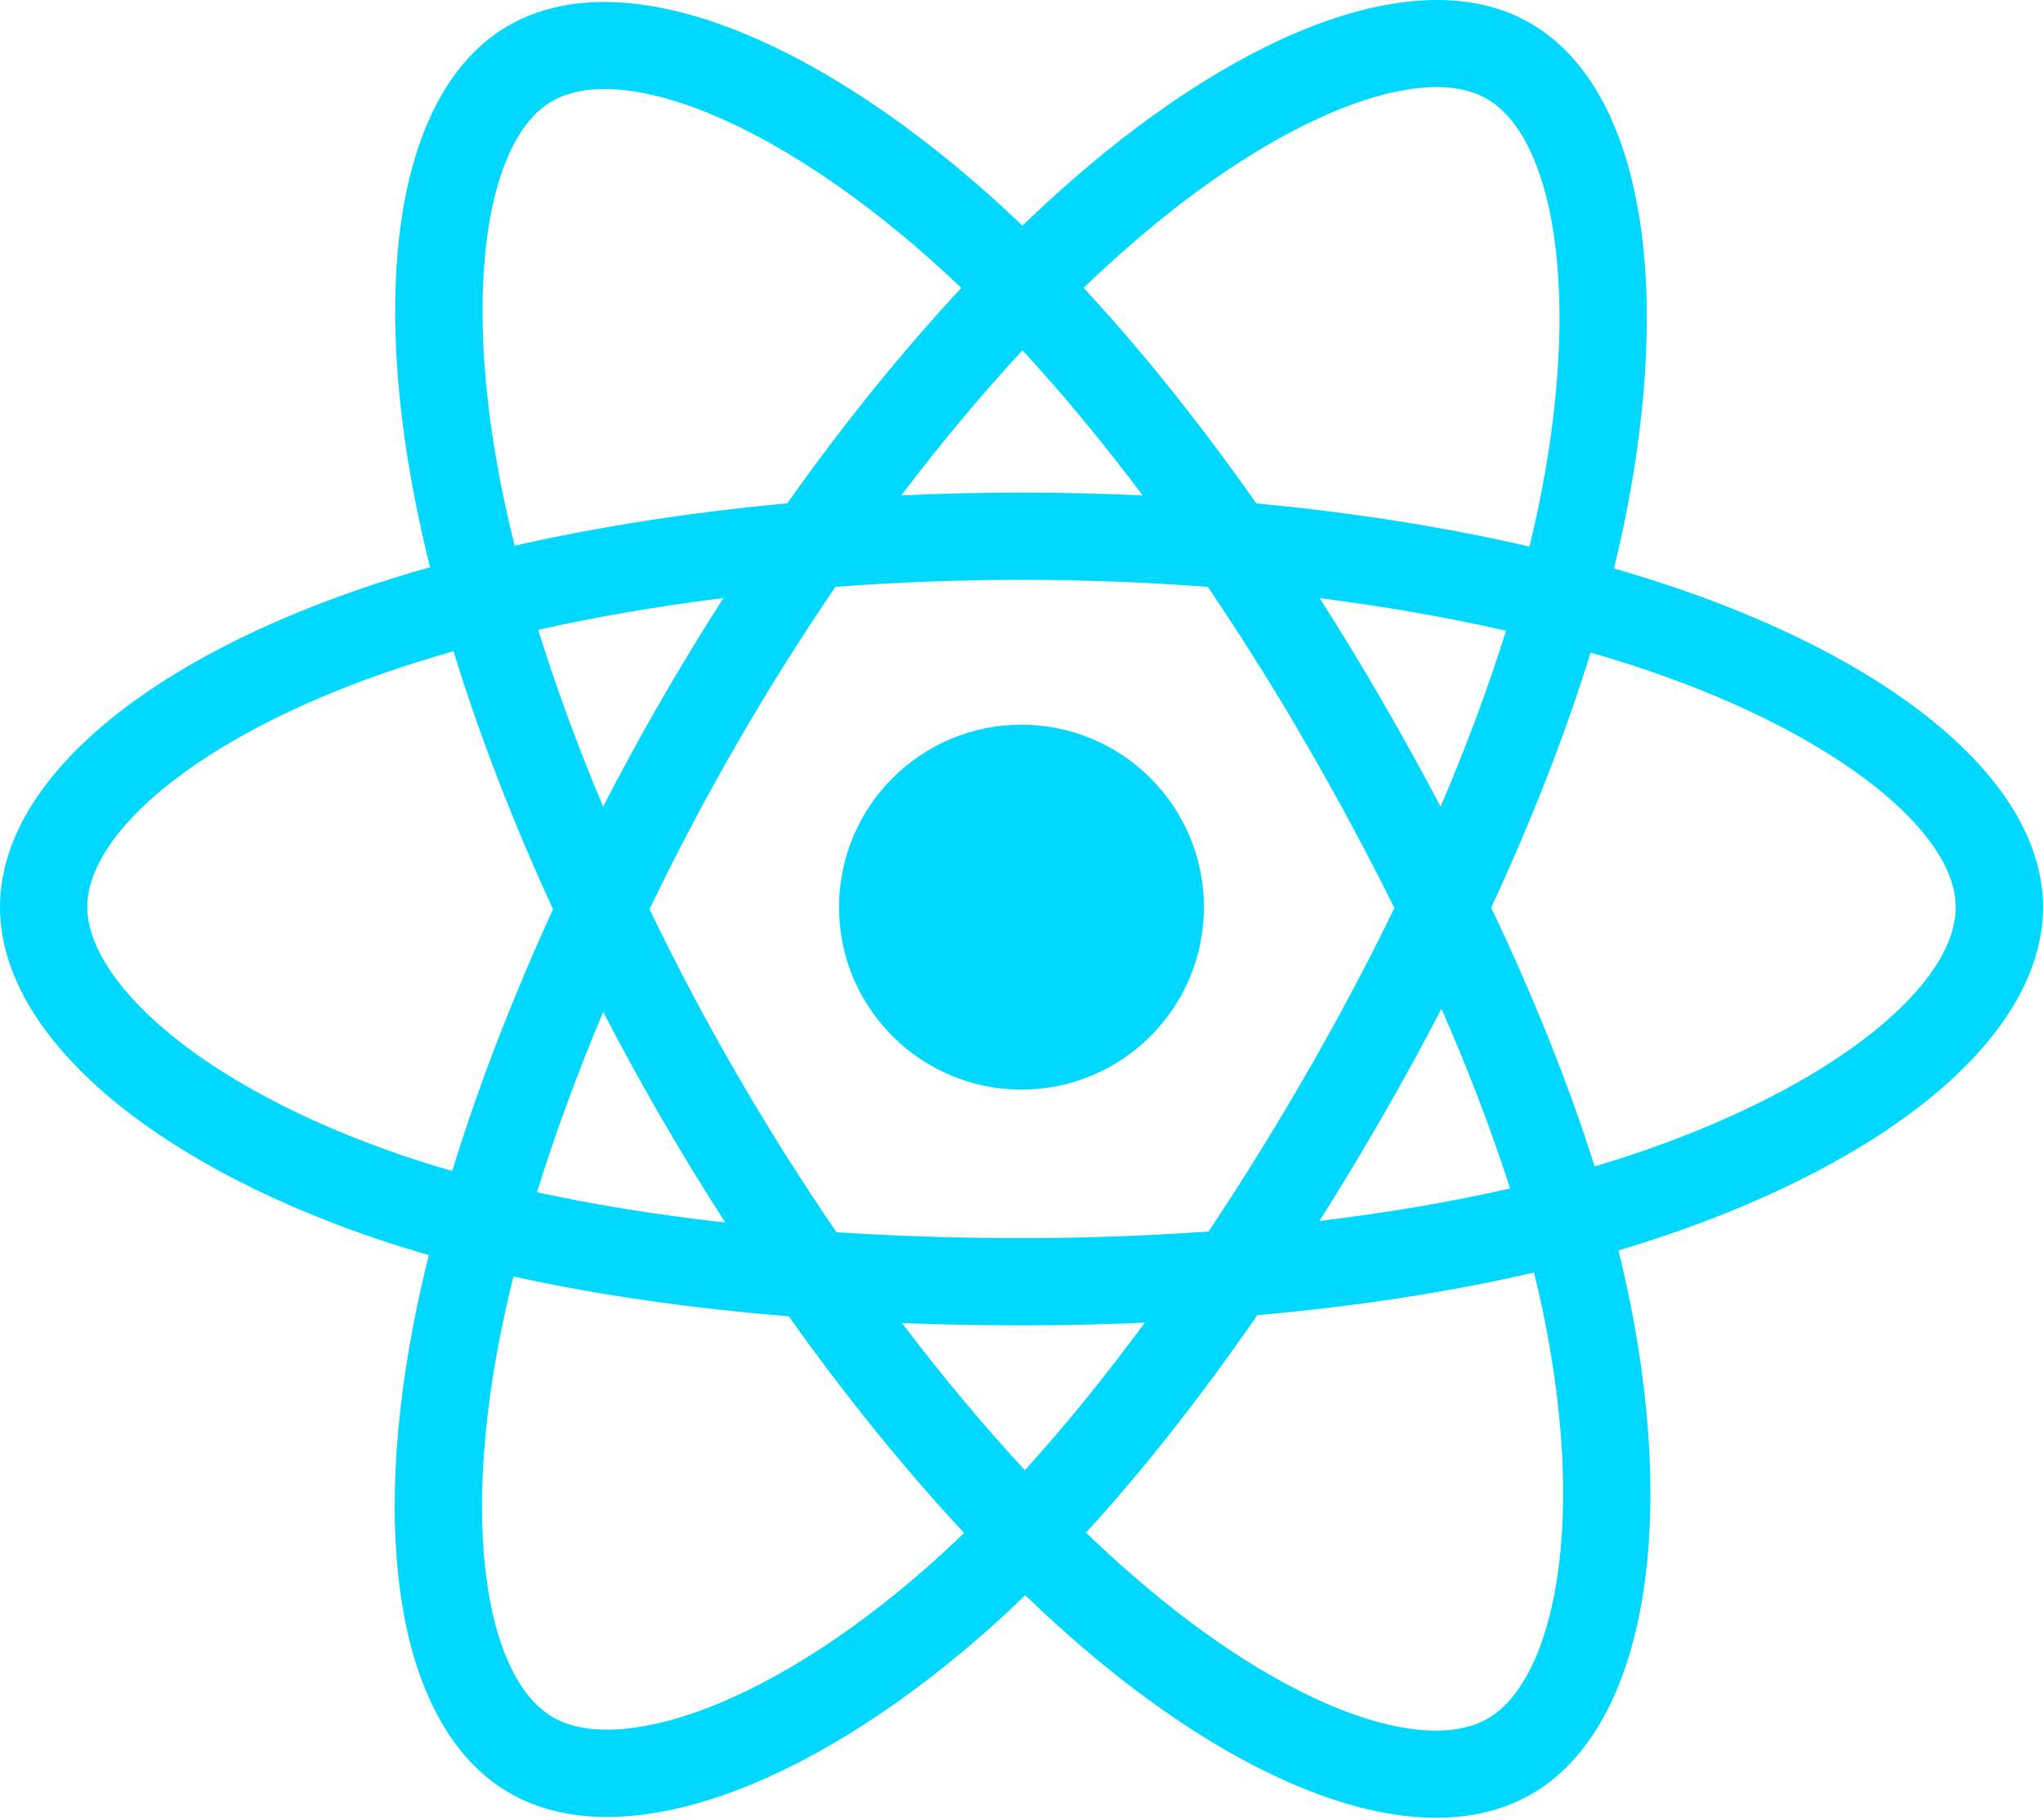
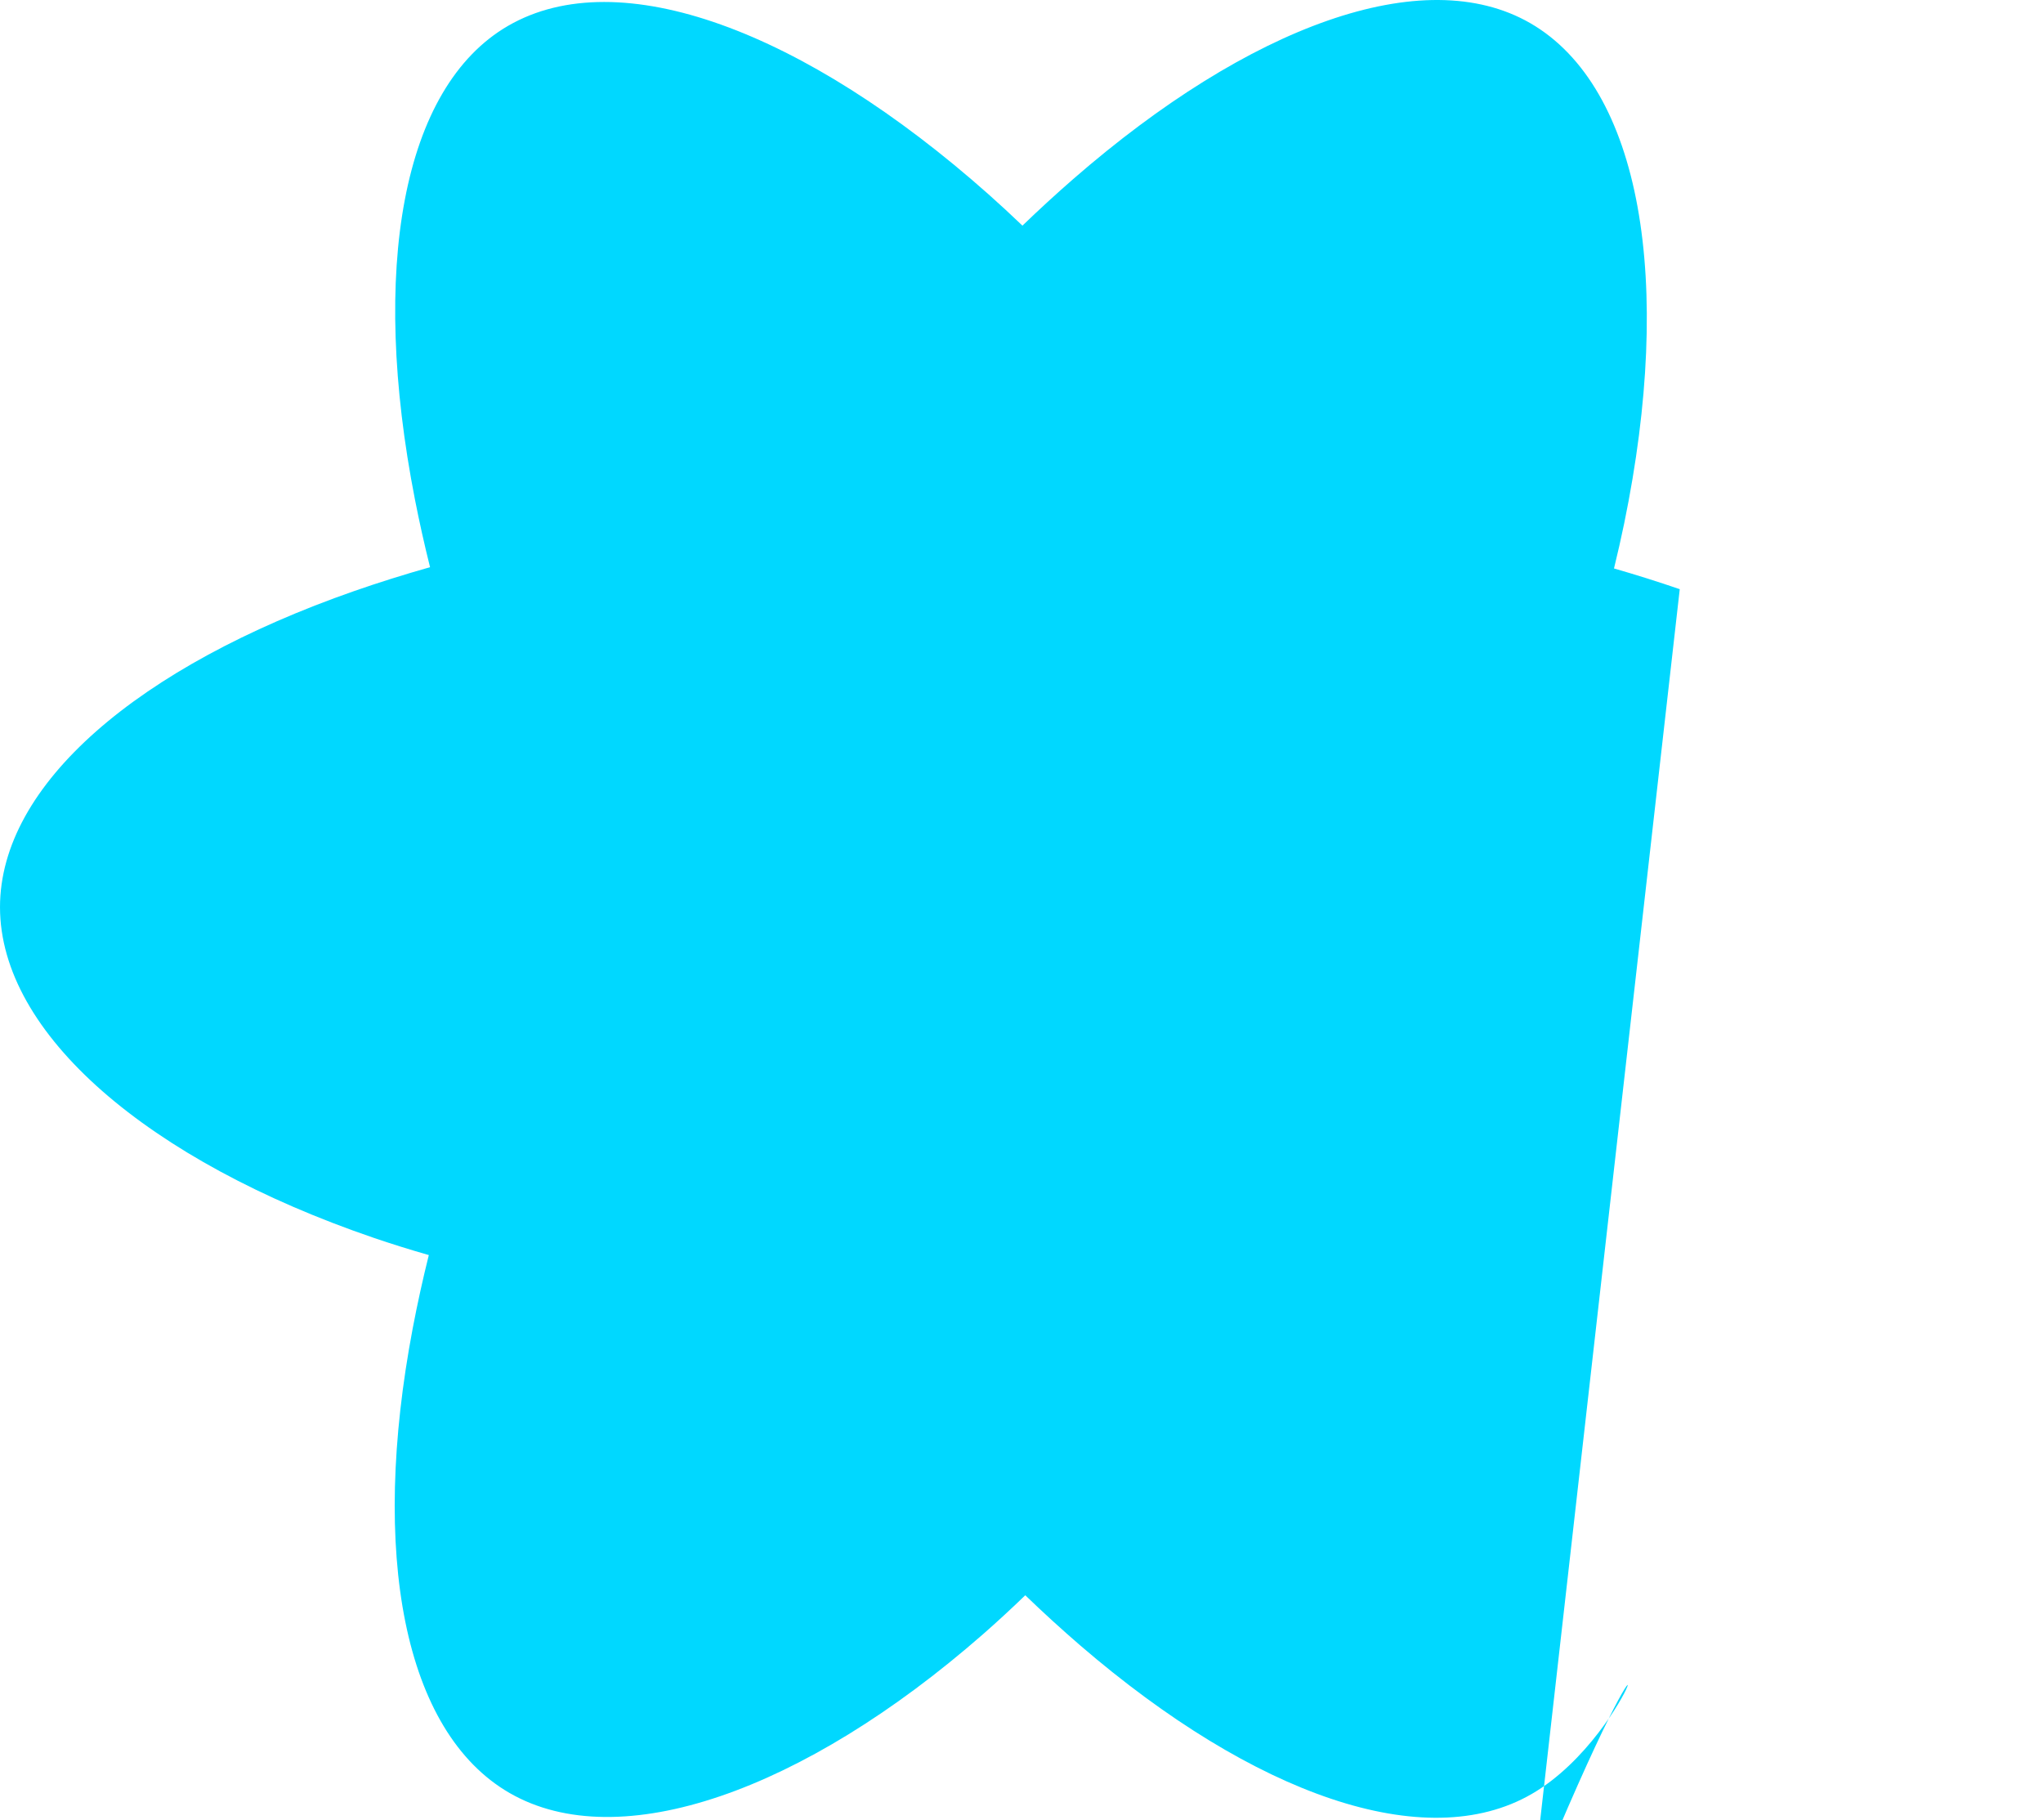
<svg xmlns="http://www.w3.org/2000/svg" aria-hidden="true" role="img" class="iconify iconify--logos" width="35.93" height="32" preserveAspectRatio="xMidYMid meet" viewBox="0 0 256 228">
-   <path fill="#00D8FF" d="M210.483 73.824a171.49 171.49 0 0 0-8.24-2.597c.465-1.9.893-3.777 1.273-5.621c6.238-30.281 2.16-54.676-11.769-62.708c-13.355-7.7-35.196.329-57.254 19.526a171.23 171.23 0 0 0-6.375 5.848a155.866 155.866 0 0 0-4.241-3.917C100.759 3.829 77.587-4.822 63.673 3.233C50.33 10.957 46.379 33.89 51.995 62.588a170.974 170.974 0 0 0 1.892 8.48c-3.28.932-6.445 1.924-9.474 2.98C17.309 83.498 0 98.307 0 113.668c0 15.865 18.582 31.778 46.812 41.427a145.52 145.52 0 0 0 6.921 2.165a167.467 167.467 0 0 0-2.01 9.138c-5.354 28.2-1.173 50.591 12.134 58.266c13.744 7.926 36.812-.22 59.273-19.855a145.567 145.567 0 0 0 5.342-4.923a168.064 168.064 0 0 0 6.92 6.314c21.758 18.722 43.246 26.282 56.54 18.586c13.731-7.949 18.194-32.003 12.4-61.268a145.016 145.016 0 0 0-1.535-6.842c1.62-.48 3.21-.974 4.76-1.488c29.348-9.723 48.443-25.443 48.443-41.52c0-15.417-17.868-30.326-45.517-39.844Zm-6.365 70.984c-1.4.463-2.836.91-4.3 1.345c-3.24-10.257-7.612-21.163-12.963-32.432c5.106-11 9.31-21.767 12.459-31.957c2.619.758 5.16 1.557 7.61 2.4c23.69 8.156 38.14 20.213 38.14 29.504c0 9.896-15.606 22.743-40.946 31.14Zm-10.514 20.834c2.562 12.94 2.927 24.64 1.23 33.787c-1.524 8.219-4.59 13.698-8.382 15.893c-8.067 4.67-25.32-1.4-43.927-17.412a156.726 156.726 0 0 1-6.437-5.87c7.214-7.889 14.423-17.06 21.459-27.246c12.376-1.098 24.068-2.894 34.671-5.345a134.17 134.17 0 0 1 1.386 6.193ZM87.276 214.515c-7.882 2.783-14.16 2.863-17.955.675c-8.075-4.657-11.432-22.636-6.853-46.752a156.923 156.923 0 0 1 1.869-8.499c10.486 2.32 22.093 3.988 34.498 4.994c7.084 9.967 14.501 19.128 21.976 27.15a134.668 134.668 0 0 1-4.877 4.492c-9.933 8.682-19.886 14.842-28.658 17.94ZM50.35 144.747c-12.483-4.267-22.792-9.812-29.858-15.863c-6.35-5.437-9.555-10.836-9.555-15.216c0-9.322 13.897-21.212 37.076-29.293c2.813-.98 5.757-1.905 8.812-2.773c3.204 10.42 7.406 21.315 12.477 32.332c-5.137 11.18-9.399 22.249-12.634 32.792a134.718 134.718 0 0 1-6.318-1.979Zm12.378-84.26c-4.811-24.587-1.616-43.134 6.425-47.789c8.564-4.958 27.502 2.111 47.463 19.835a144.318 144.318 0 0 1 3.841 3.545c-7.438 7.987-14.787 17.08-21.808 26.988c-12.04 1.116-23.565 2.908-34.161 5.309a160.342 160.342 0 0 1-1.76-7.887Zm110.427 27.268a347.8 347.8 0 0 0-7.785-12.803c8.168 1.033 15.994 2.404 23.343 4.08c-2.206 7.072-4.956 14.465-8.193 22.045a381.151 381.151 0 0 0-7.365-13.322Zm-45.032-43.861c5.044 5.465 10.096 11.566 15.065 18.186a322.04 322.04 0 0 0-30.257-.006c4.974-6.559 10.069-12.652 15.192-18.18ZM82.802 87.83a323.167 323.167 0 0 0-7.227 13.238c-3.184-7.553-5.909-14.98-8.134-22.152c7.304-1.634 15.093-2.97 23.209-3.984a321.524 321.524 0 0 0-7.848 12.897Zm8.081 65.352c-8.385-.936-16.291-2.203-23.593-3.793c2.26-7.3 5.045-14.885 8.298-22.6a321.187 321.187 0 0 0 7.257 13.246c2.594 4.48 5.28 8.868 8.038 13.147Zm37.542 31.03c-5.184-5.592-10.354-11.779-15.403-18.433c4.902.192 9.899.29 14.978.29c5.218 0 10.376-.117 15.453-.343c-4.985 6.774-10.018 12.97-15.028 18.486Zm52.198-57.817c3.422 7.8 6.306 15.345 8.596 22.52c-7.422 1.694-15.436 3.058-23.88 4.071a382.417 382.417 0 0 0 7.859-13.026a347.403 347.403 0 0 0 7.425-13.565Zm-16.898 8.101a358.557 358.557 0 0 1-12.281 19.815a329.4 329.4 0 0 1-23.444.823c-7.967 0-15.716-.248-23.178-.732a310.202 310.202 0 0 1-12.513-19.846h.001a307.41 307.41 0 0 1-10.923-20.627a310.278 310.278 0 0 1 10.89-20.637l-.001.001a307.318 307.318 0 0 1 12.413-19.761c7.613-.576 15.42-.876 23.31-.876H128c7.926 0 15.743.303 23.354.883a329.357 329.357 0 0 1 12.335 19.695a358.489 358.489 0 0 1 11.036 20.54a329.472 329.472 0 0 1-11 20.722Zm22.56-122.124c8.572 4.944 11.906 24.881 6.52 51.026c-.344 1.668-.73 3.367-1.15 5.09c-10.622-2.452-22.155-4.275-34.23-5.408c-7.034-10.017-14.323-19.124-21.64-27.008a160.789 160.789 0 0 1 5.888-5.4c18.9-16.447 36.564-22.941 44.612-18.3ZM128 90.808c12.625 0 22.86 10.235 22.86 22.86s-10.235 22.86-22.86 22.86s-22.86-10.235-22.86-22.86s10.235-22.86 22.86-22.86Z" />
+   <path fill="#00D8FF" d="M210.483 73.824a171.49 171.49 0 0 0-8.24-2.597c.465-1.9.893-3.777 1.273-5.621c6.238-30.281 2.16-54.676-11.769-62.708c-13.355-7.7-35.196.329-57.254 19.526a171.23 171.23 0 0 0-6.375 5.848a155.866 155.866 0 0 0-4.241-3.917C100.759 3.829 77.587-4.822 63.673 3.233C50.33 10.957 46.379 33.89 51.995 62.588a170.974 170.974 0 0 0 1.892 8.48c-3.28.932-6.445 1.924-9.474 2.98C17.309 83.498 0 98.307 0 113.668c0 15.865 18.582 31.778 46.812 41.427a145.52 145.52 0 0 0 6.921 2.165a167.467 167.467 0 0 0-2.01 9.138c-5.354 28.2-1.173 50.591 12.134 58.266c13.744 7.926 36.812-.22 59.273-19.855a145.567 145.567 0 0 0 5.342-4.923a168.064 168.064 0 0 0 6.92 6.314c21.758 18.722 43.246 26.282 56.54 18.586c13.731-7.949 18.194-32.0.03 12.4-61.268a145.016 145.016 0 0 0-1.535-6.842c1.62-.48 3.21-.974 4.76-1.488c29.348-9.723 48.443-25.443 48.443-41.52c0-15.417-17.868-30.326-45.517-39.844Zm-6.365 70.984c-1.4.463-2.836.91-4.3 1.345c-3.24-10.257-7.612-21.163-12.963-32.432c5.106-11 9.31-21.767 12.459-31.957c2.619.758 5.16 1.557 7.61 2.4c23.69 8.156 38.14 20.213 38.14 29.504c0 9.896-15.606 22.743-40.946 31.14Zm-10.514 20.834c2.562 12.94 2.927 24.64 1.23 33.787c-1.524 8.219-4.59 13.698-8.382 15.893c-8.067 4.67-25.32-1.4-43.927-17.412a156.726 156.726 0 0 1-6.437-5.87c7.214-7.889 14.423-17.06 21.459-27.246c12.376-1.098 24.068-2.894 34.671-5.345a134.17 134.17 0 0 1 1.386 6.193ZM87.276 214.515c-7.882 2.783-14.16 2.863-17.955.675c-8.075-4.657-11.432-22.636-6.853-46.752a156.923 156.923 0 0 1 1.869-8.499c10.486 2.32 22.093 3.988 34.498 4.994c7.084 9.967 14.501 19.128 21.976 27.15a134.668 134.668 0 0 1-4.877 4.492c-9.933 8.682-19.886 14.842-28.658 17.94ZM50.35 144.747c-12.483-4.267-22.792-9.812-29.858-15.863c-6.35-5.437-9.555-10.836-9.555-15.216c0-9.322 13.897-21.212 37.076-29.293c2.813-.98 5.757-1.905 8.812-2.773c3.204 10.42 7.406 21.315 12.477 32.332c-5.137 11.18-9.399 22.249-12.634 32.792a134.718 134.718 0 0 1-6.318-1.979Zm12.378-84.26c-4.811-24.587-1.616-43.134 6.425-47.789c8.564-4.958 27.502 2.111 47.463 19.835a144.318 144.318 0 0 1 3.841 3.545c-7.438 7.987-14.787 17.08-21.808 26.988c-12.04 1.116-23.565 2.908-34.161 5.309a160.342 160.342 0 0 1-1.76-7.887Zm110.427 27.268a347.8 347.8 0 0 0-7.785-12.803c8.168 1.033 15.994 2.404 23.343 4.08c-2.206 7.072-4.956 14.465-8.193 22.045a381.151 381.151 0 0 0-7.365-13.322Zm-45.032-43.861c5.044 5.465 10.096 11.566 15.065 18.186a322.04 322.04 0 0 0-30.257-.006c4.974-6.559 10.069-12.652 15.192-18.18ZM82.802 87.83a323.167 323.167 0 0 0-7.227 13.238c-3.184-7.553-5.909-14.98-8.134-22.152c7.304-1.634 15.093-2.97 23.209-3.984a321.524 321.524 0 0 0-7.848 12.897Zm8.081 65.352c-8.385-.936-16.291-2.203-23.593-3.793c2.26-7.3 5.045-14.885 8.298-22.6a321.187 321.187 0 0 0 7.257 13.246c2.594 4.48 5.28 8.868 8.038 13.147Zm37.542 31.03c-5.184-5.592-10.354-11.779-15.403-18.433c4.902.192 9.899.29 14.978.29c5.218 0 10.376-.117 15.453-.343c-4.985 6.774-10.018 12.97-15.028 18.486Zm52.198-57.817c3.422 7.8 6.306 15.345 8.596 22.52c-7.422 1.694-15.436 3.058-23.88 4.071a382.417 382.417 0 0 0 7.859-13.026a347.403 347.403 0 0 0 7.425-13.565Zm-16.898 8.101a358.557 358.557 0 0 1-12.281 19.815a329.4 329.4 0 0 1-23.444.823c-7.967 0-15.716-.248-23.178-.732a310.202 310.202 0 0 1-12.513-19.846h.001a307.41 307.41 0 0 1-10.923-20.627a310.278 310.278 0 0 1 10.89-20.637l-.001.001a307.318 307.318 0 0 1 12.413-19.761c7.613-.576 15.42-.876 23.31-.876H128c7.926 0 15.743.303 23.354.883a329.357 329.357 0 0 1 12.335 19.695a358.489 358.489 0 0 1 11.036 20.54a329.472 329.472 0 0 1-11 20.722Zm22.56-122.124c8.572 4.944 11.906 24.881 6.52 51.026c-.344 1.668-.73 3.367-1.15 5.09c-10.622-2.452-22.155-4.275-34.23-5.408c-7.034-10.017-14.323-19.124-21.64-27.008a160.789 160.789 0 0 1 5.888-5.4c18.9-16.447 36.564-22.941 44.612-18.3ZM128 90.808c12.625 0 22.86 10.235 22.86 22.86s-10.235 22.86-22.86 22.86s-22.86-10.235-22.86-22.86s10.235-22.86 22.86-22.86Z" />
</svg>
